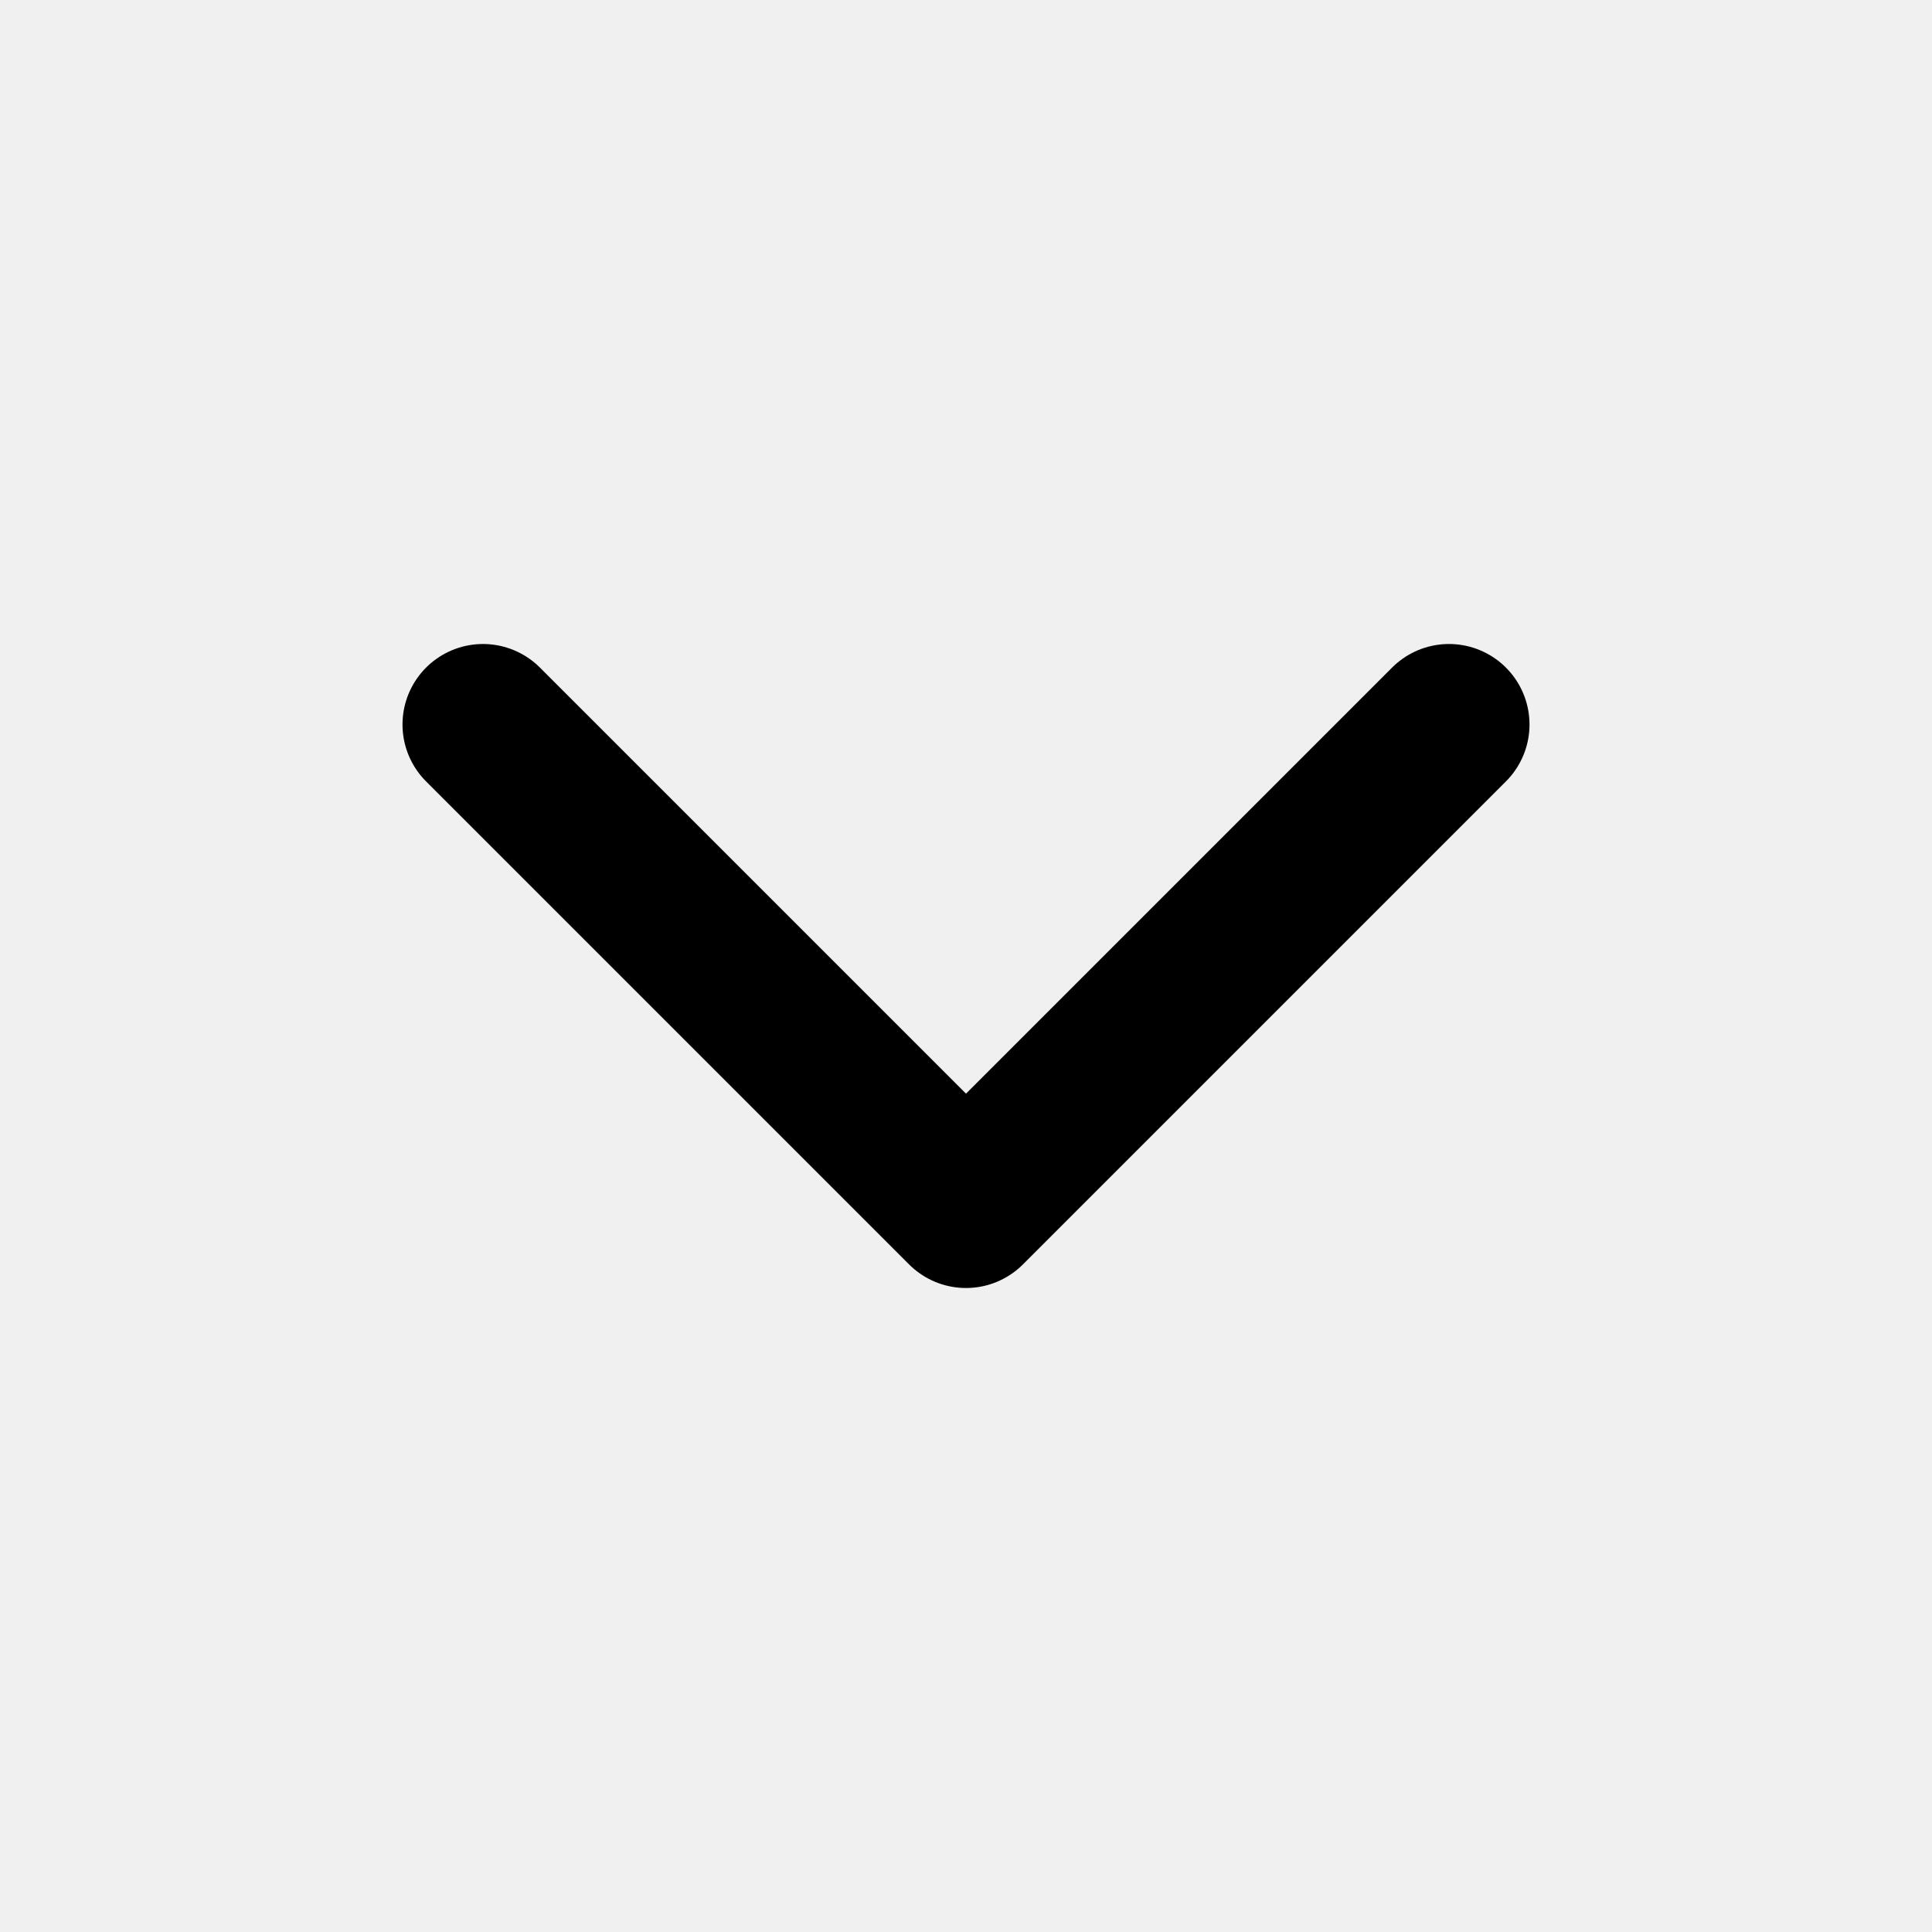
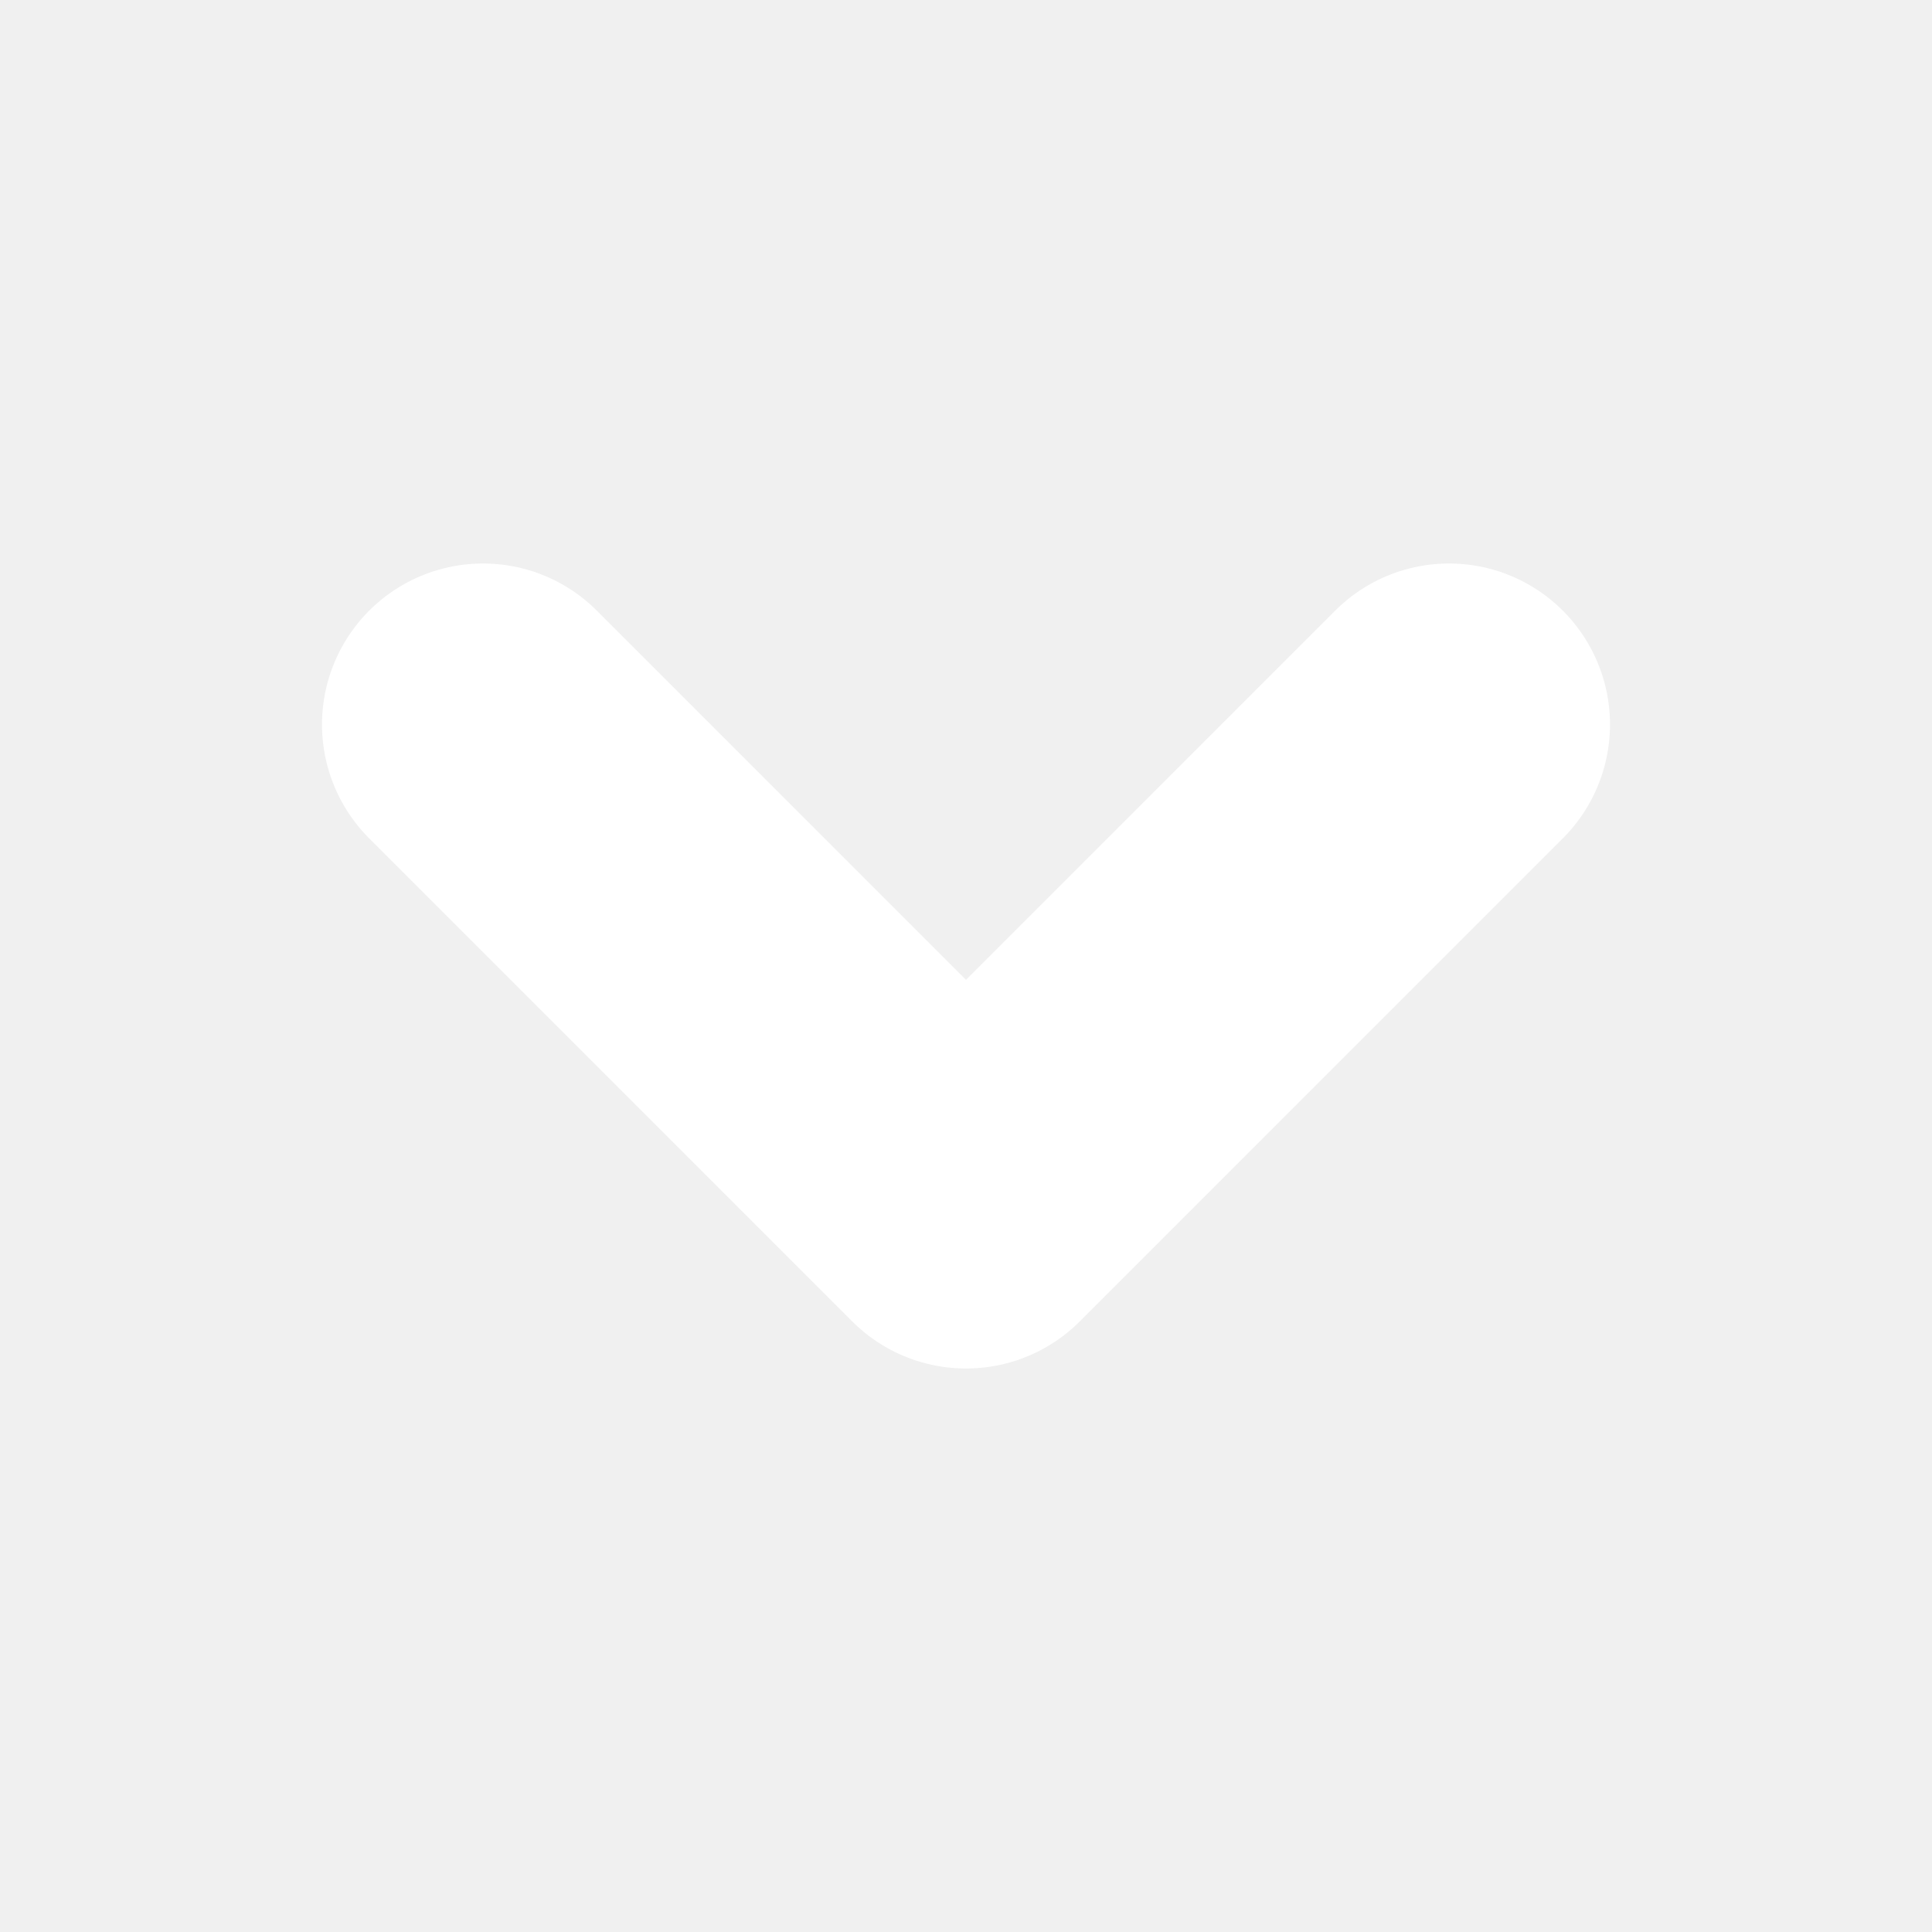
- <svg xmlns="http://www.w3.org/2000/svg" width="24" height="24" viewBox="0 0 24 24" fill="none" stroke="currentColor" stroke-width="2" stroke-linecap="round" stroke-linejoin="round" class="lucide lucide-chevron-down">
+ <svg xmlns="http://www.w3.org/2000/svg" width="24" height="24" viewBox="0 0 24 24" fill="none" stroke="#FFFFFF" stroke-width="4" stroke-linecap="round" stroke-linejoin="round" class="lucide lucide-chevron-down">
  <path d="m6 9 6 6 6-6" />
</svg>
